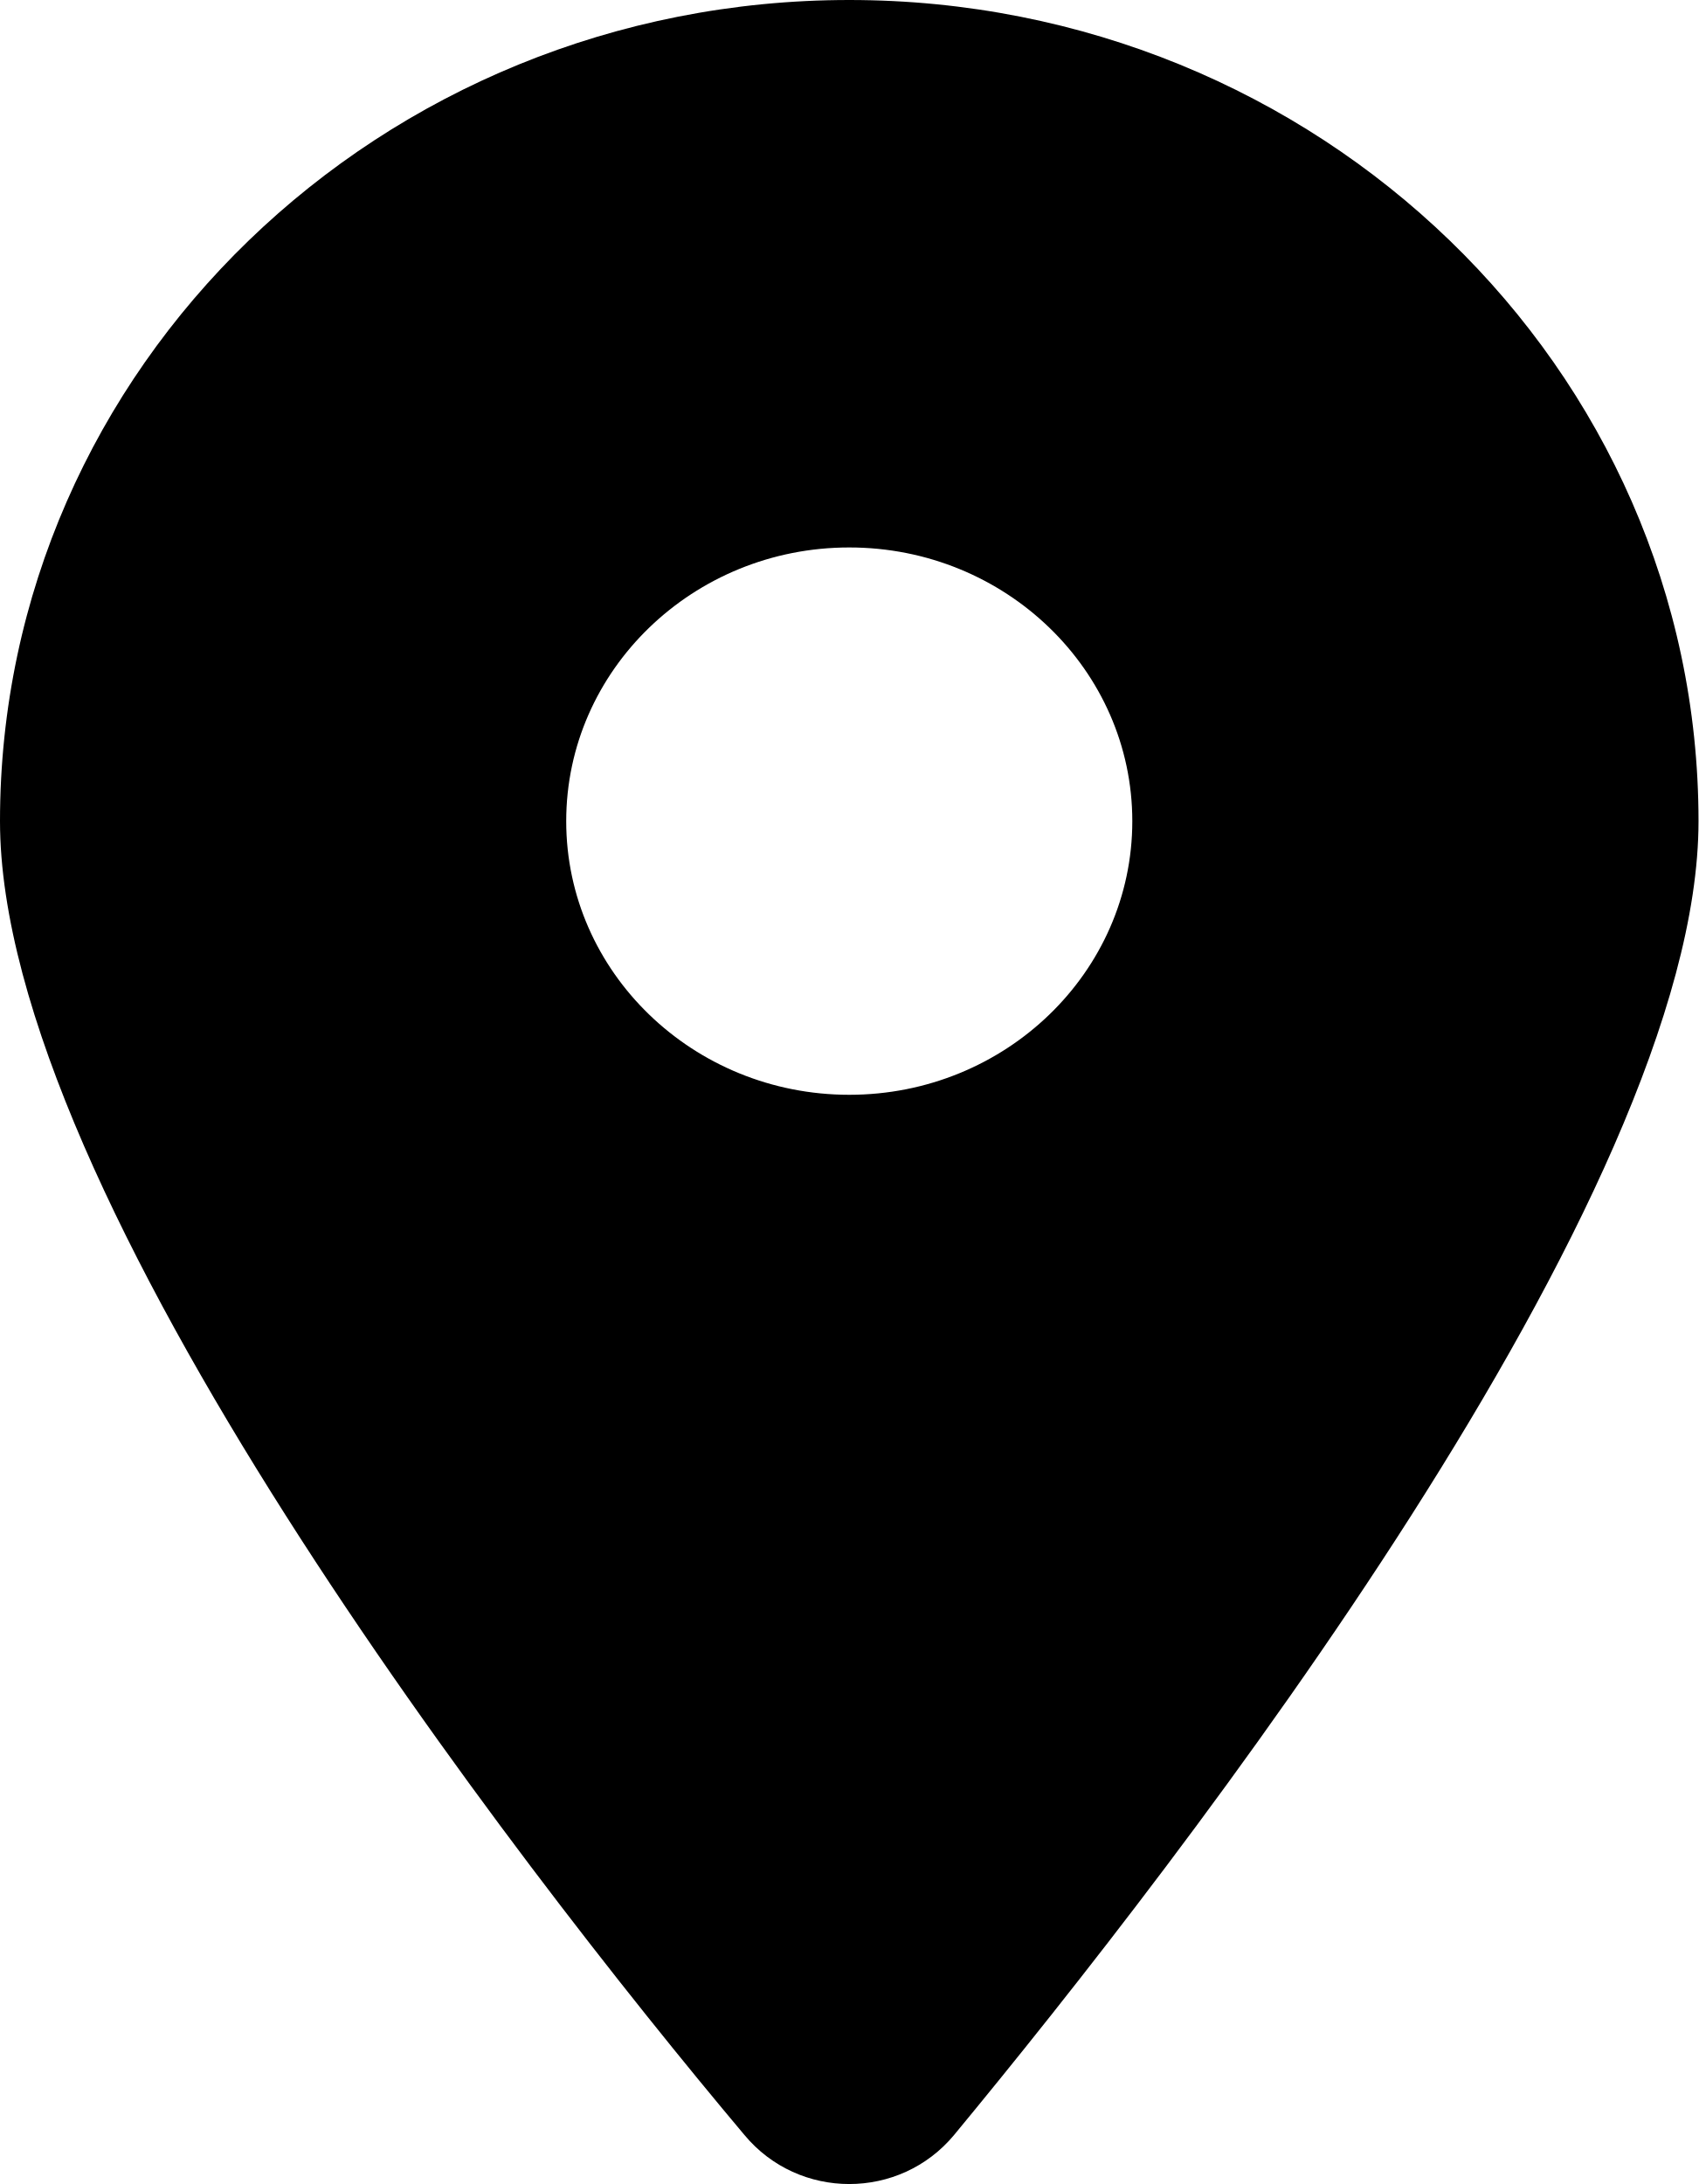
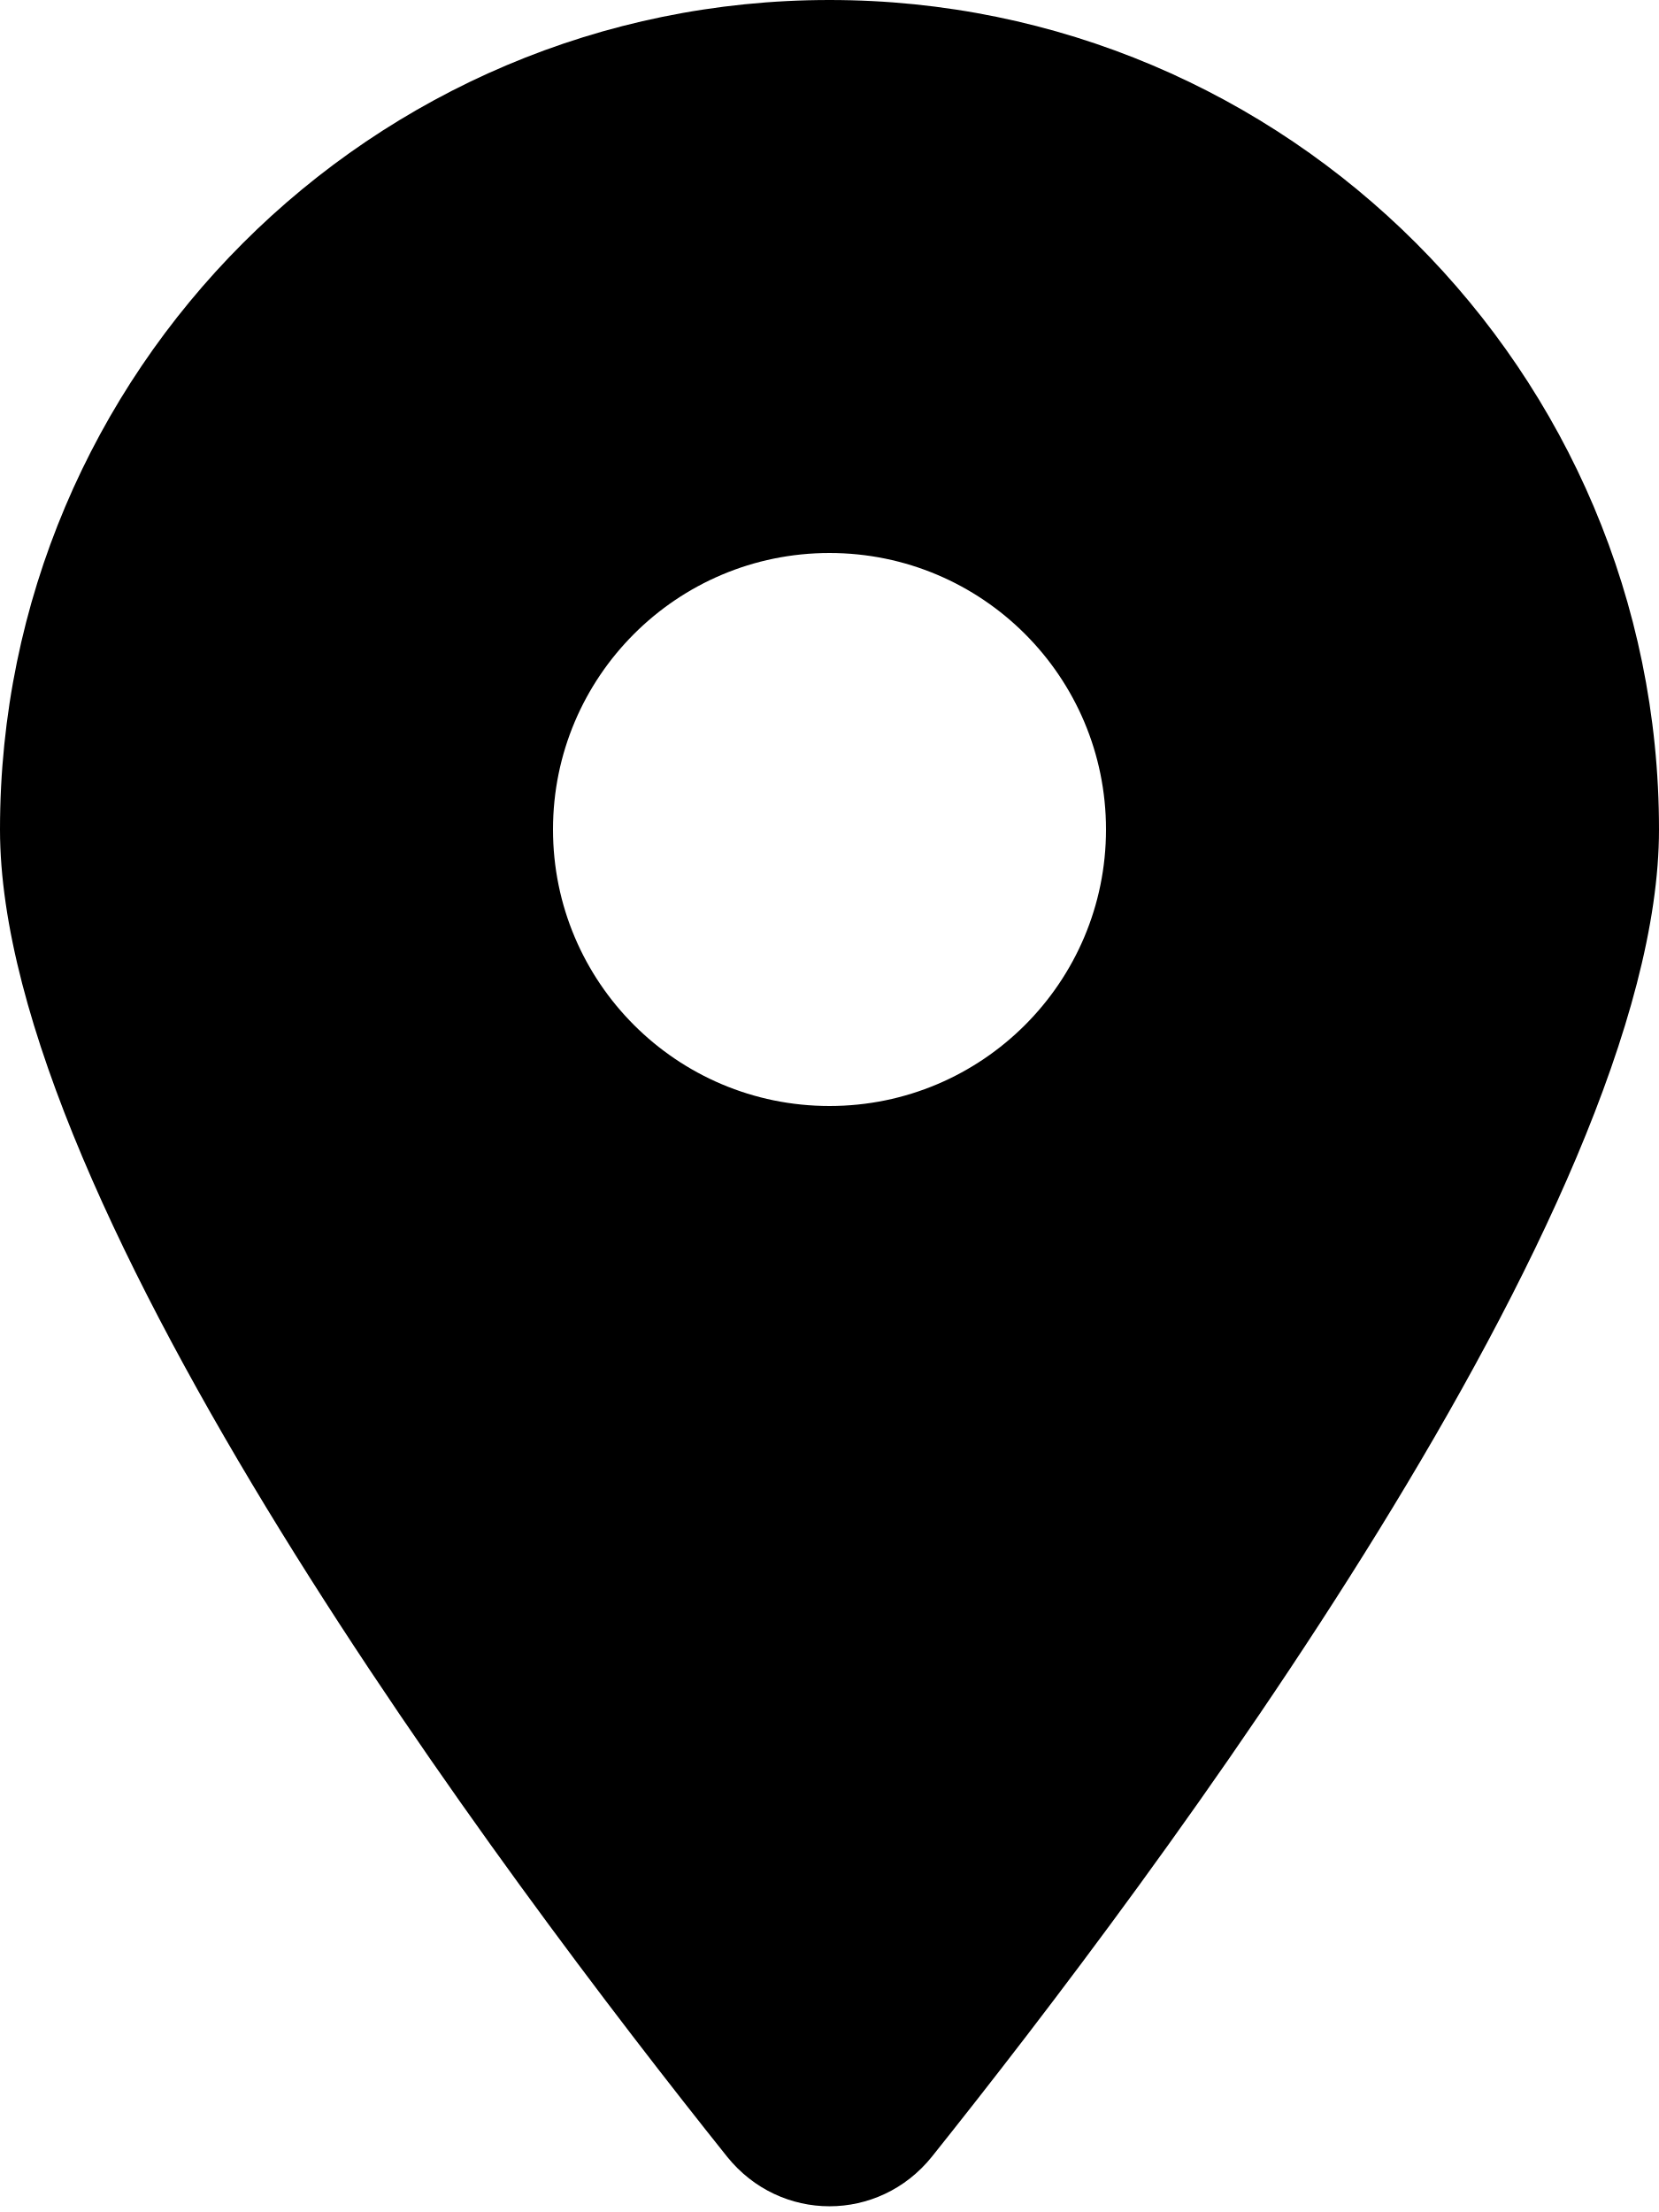
- <svg xmlns="http://www.w3.org/2000/svg" width="14" height="18" viewBox="0 0 14 18" fill="none">
-   <path d="M6.136 17.596C4.233 15.333 0 9.848 0 6.768C0 3.03 3.134 0 7 0C10.865 0 14 3.03 14 6.768C14 9.848 9.734 15.333 7.864 17.596C7.416 18.135 6.584 18.135 6.136 17.596ZM7 9.023C8.287 9.023 9.333 8.012 9.333 6.768C9.333 5.523 8.287 4.512 7 4.512C5.713 4.512 4.667 5.523 4.667 6.768C4.667 8.012 5.713 9.023 7 9.023Z" fill="black" />
+ <svg xmlns="http://www.w3.org/2000/svg" viewBox="0 0 384 512">
+   <path d="M215.7 499.2C267 435 384 279.4 384 192C384 86 298 0 192 0S0 86 0 192c0 87.4 117 243 168.3 307.2c12.3 15.3 35.1 15.3 47.4 0zM192 128a64 64 0 1 1 0 128 64 64 0 1 1 0-128z" />
</svg>
